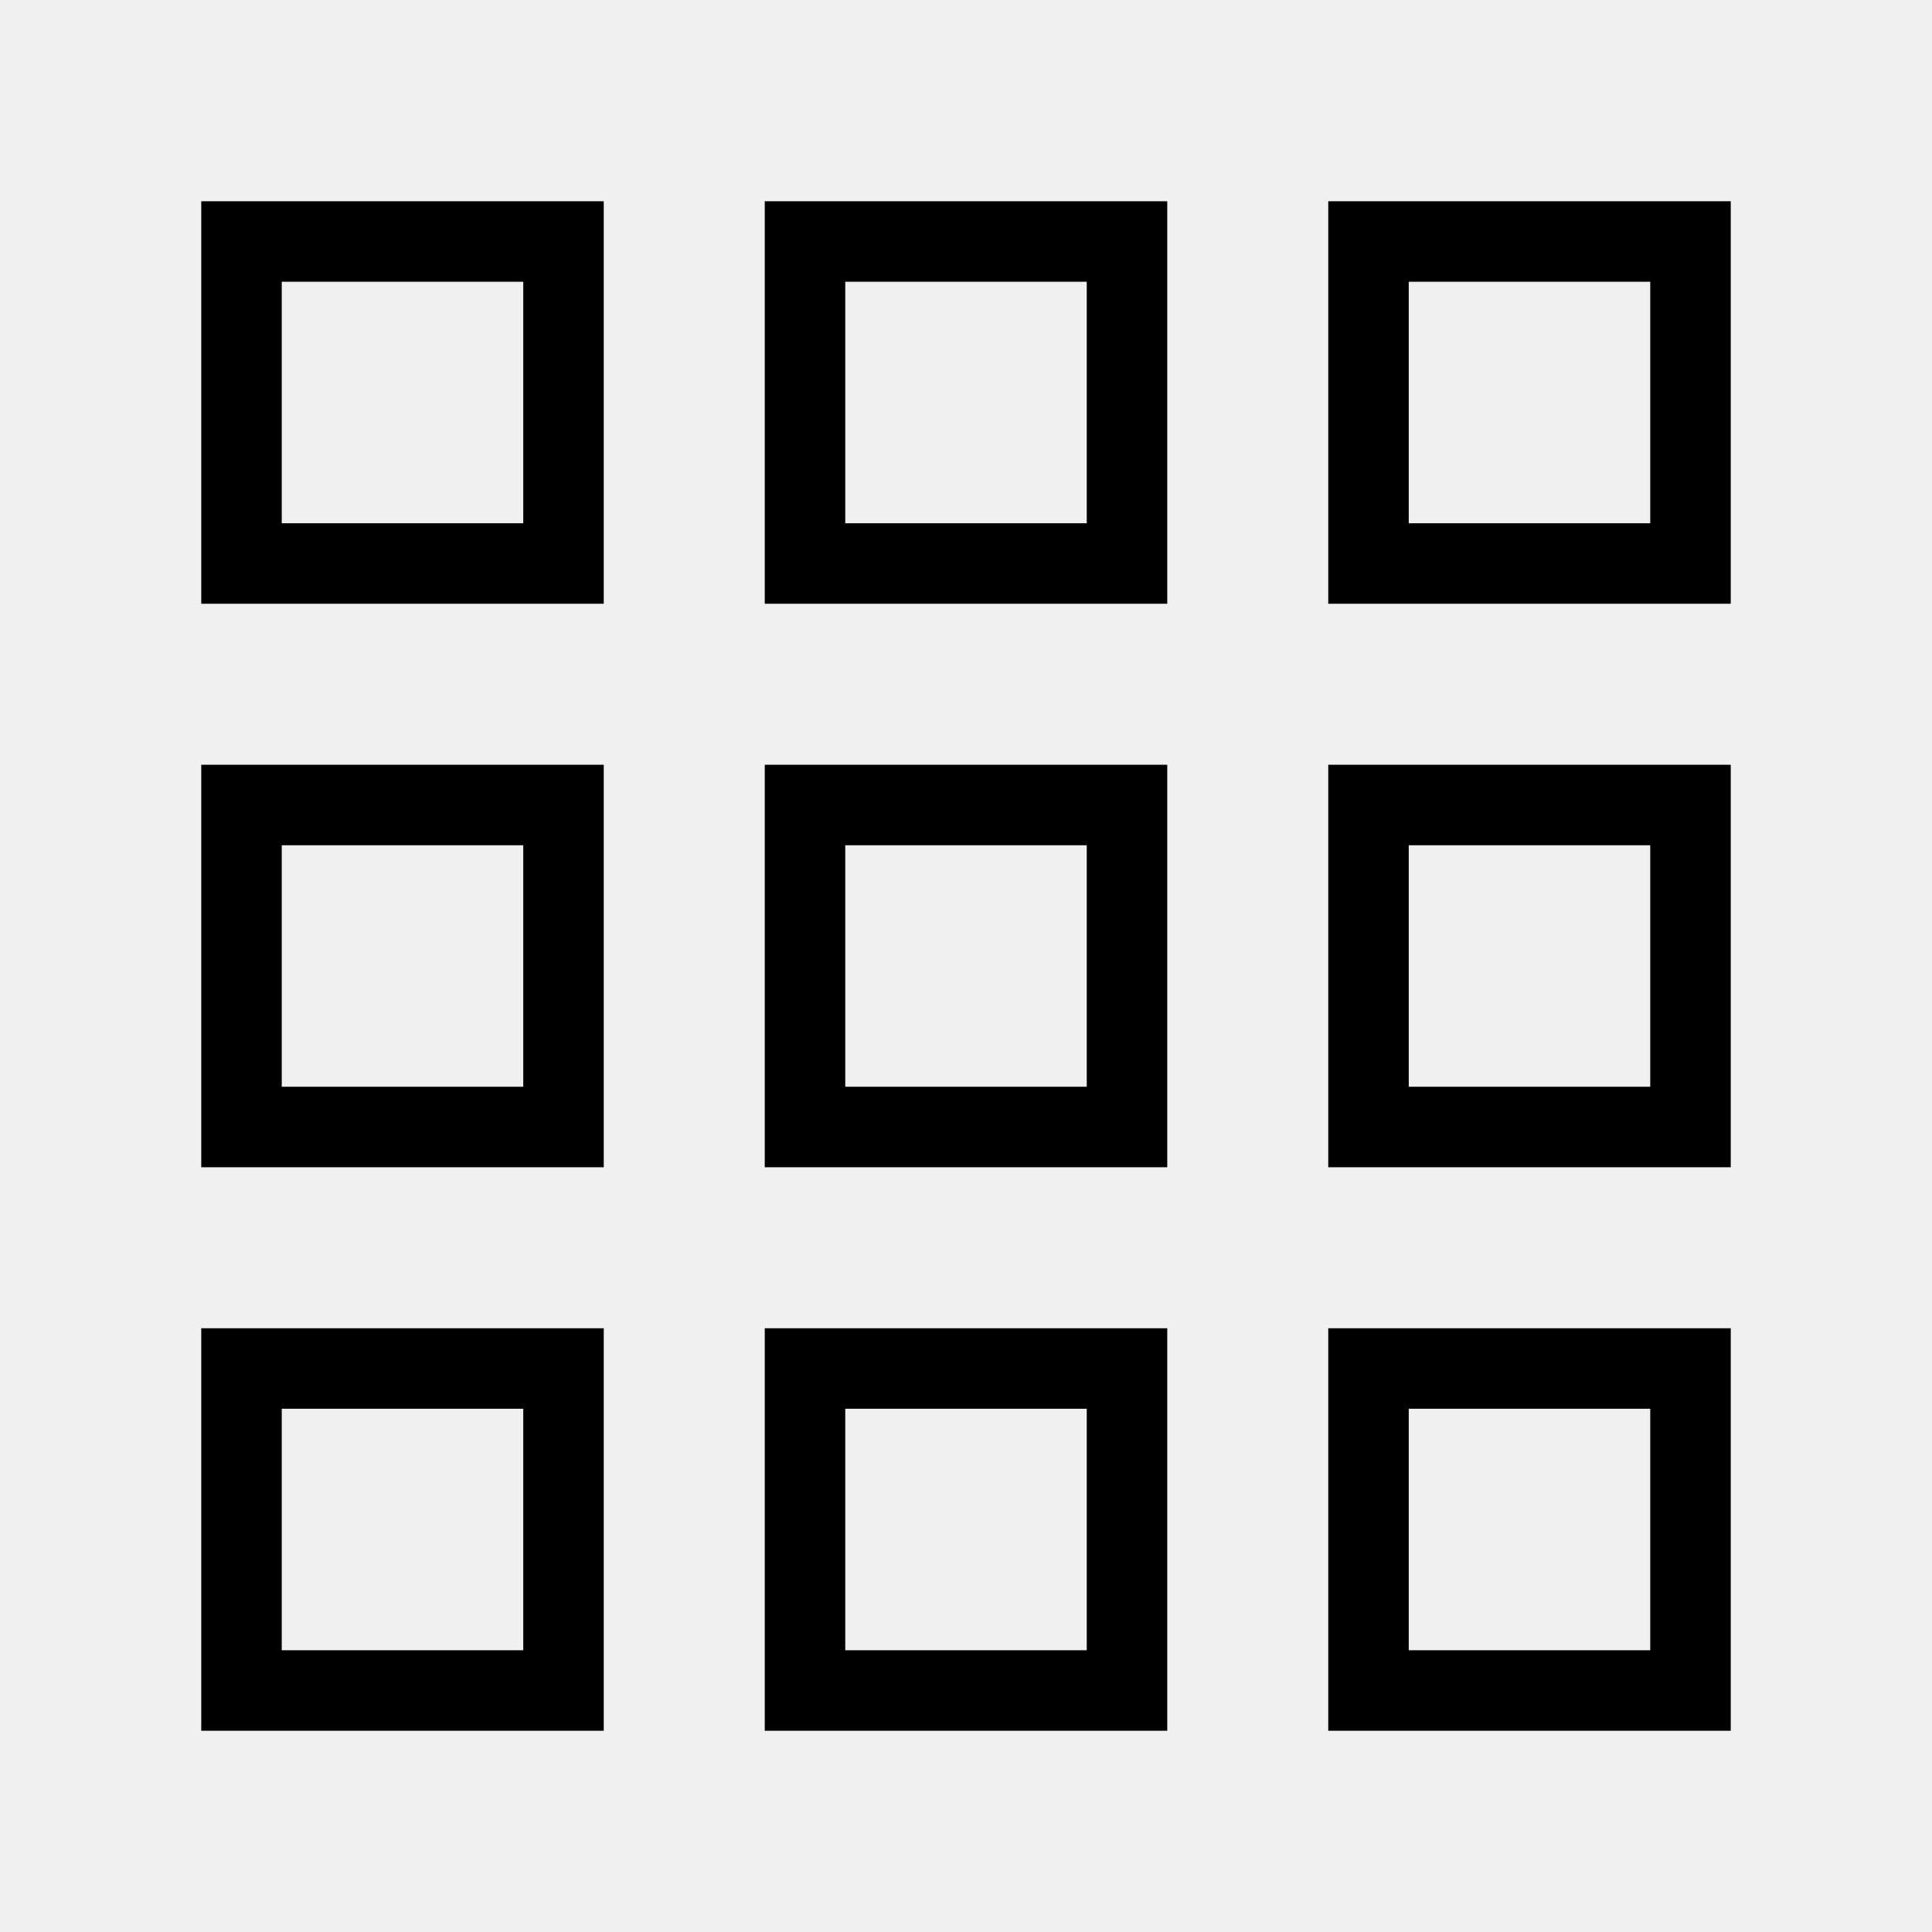
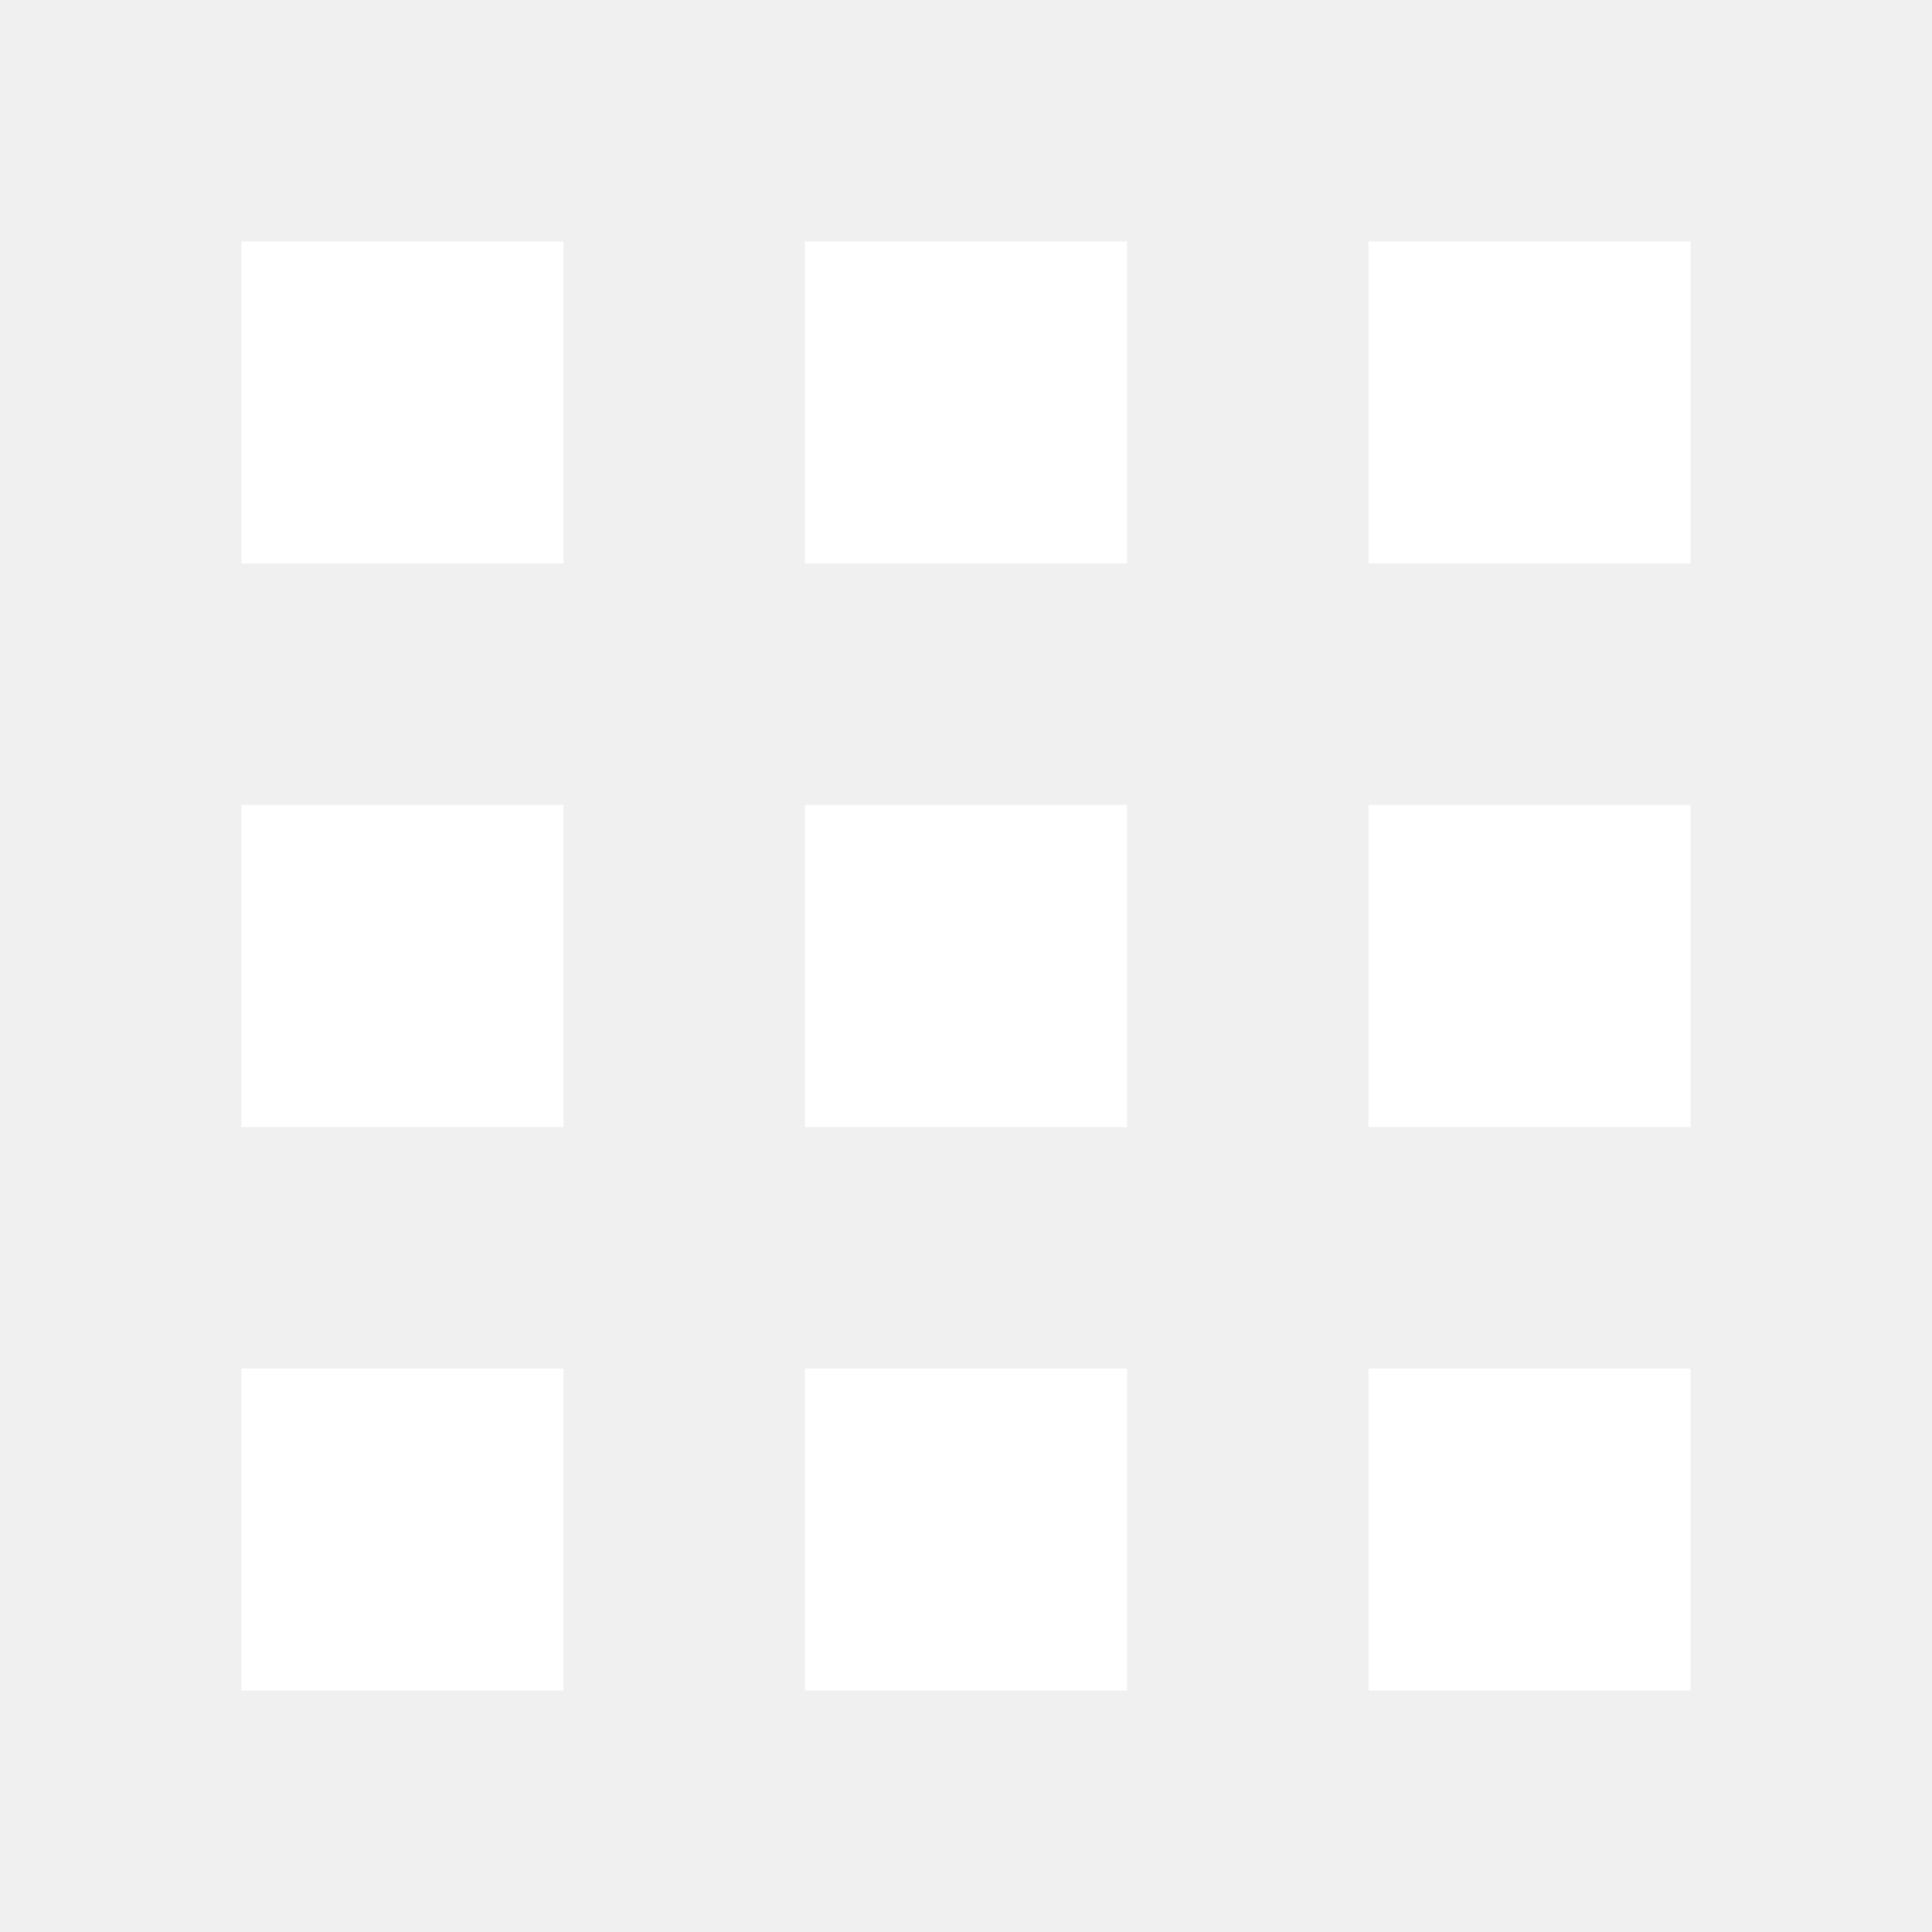
<svg xmlns="http://www.w3.org/2000/svg" width="24" height="24" viewBox="0 0 24 24" fill="none">
-   <path d="M0 0H4V4H0V0Z" transform="translate(3 3)" stroke="black" />
-   <path d="M7 0H11V4H7V0Z" transform="translate(3 3)" stroke="black" />
-   <path d="M14 0H18V4H14V0Z" transform="translate(3 3)" stroke="black" />
-   <path d="M0 7H4V11H0V7Z" transform="translate(3 3)" stroke="black" />
-   <path d="M7 7H11V11H7V7Z" transform="translate(3 3)" stroke="black" />
-   <path d="M14 7H18V11H14V7Z" transform="translate(3 3)" stroke="black" />
-   <path d="M0 14H4V18H0V14Z" transform="translate(3 3)" stroke="black" />
-   <path d="M7 14H11V18H7V14Z" transform="translate(3 3)" stroke="black" />
-   <path d="M14 14H18V18H14V14Z" transform="translate(3 3)" stroke="black" />
+   <path d="M0 0H4V4H0V0Z" transform="translate(3 3)" fill="white" />
+   <path d="M7 0H11V4H7V0Z" transform="translate(3 3)" fill="white" />
+   <path d="M14 0H18V4H14V0Z" transform="translate(3 3)" fill="white" />
+   <path d="M0 7H4V11H0V7Z" transform="translate(3 3)" fill="white" />
+   <path d="M7 7H11V11H7V7Z" transform="translate(3 3)" fill="white" />
+   <path d="M14 7H18V11H14V7Z" transform="translate(3 3)" fill="white" />
+   <path d="M0 14H4V18H0V14Z" transform="translate(3 3)" fill="white" />
+   <path d="M7 14H11V18H7V14Z" transform="translate(3 3)" fill="white" />
+   <path d="M14 14H18V18H14V14Z" transform="translate(3 3)" fill="white" />
</svg>
